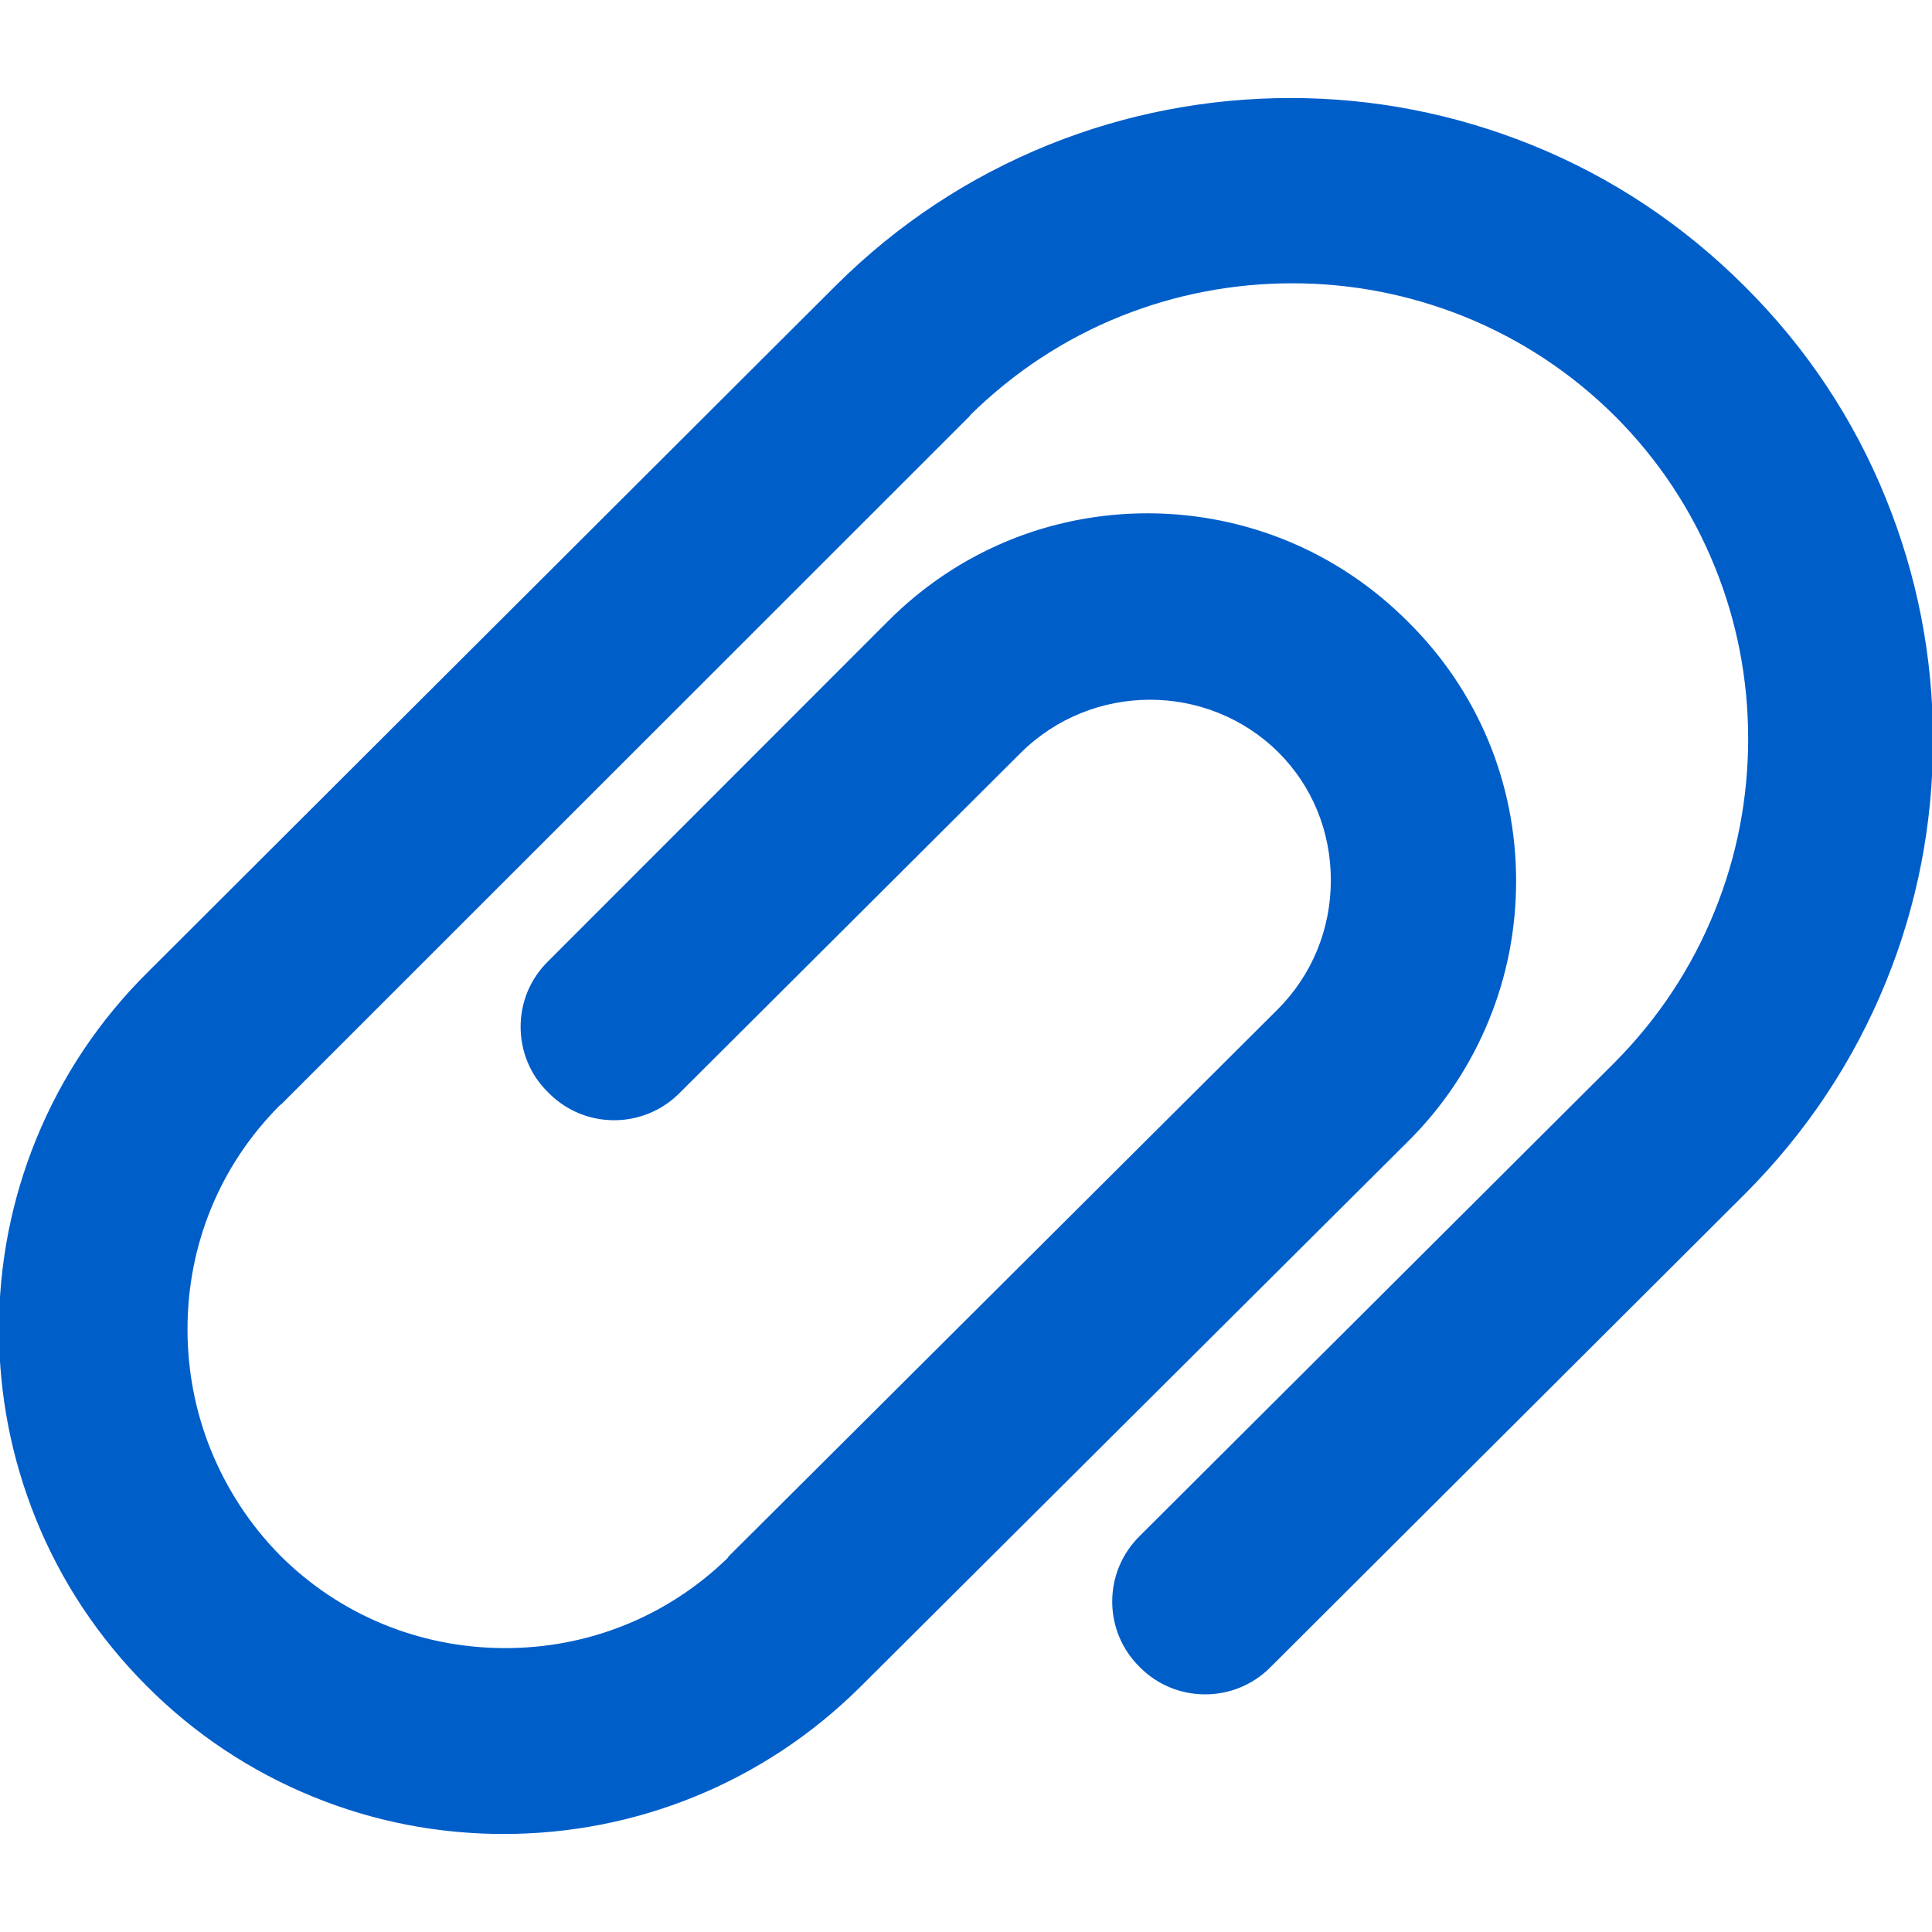
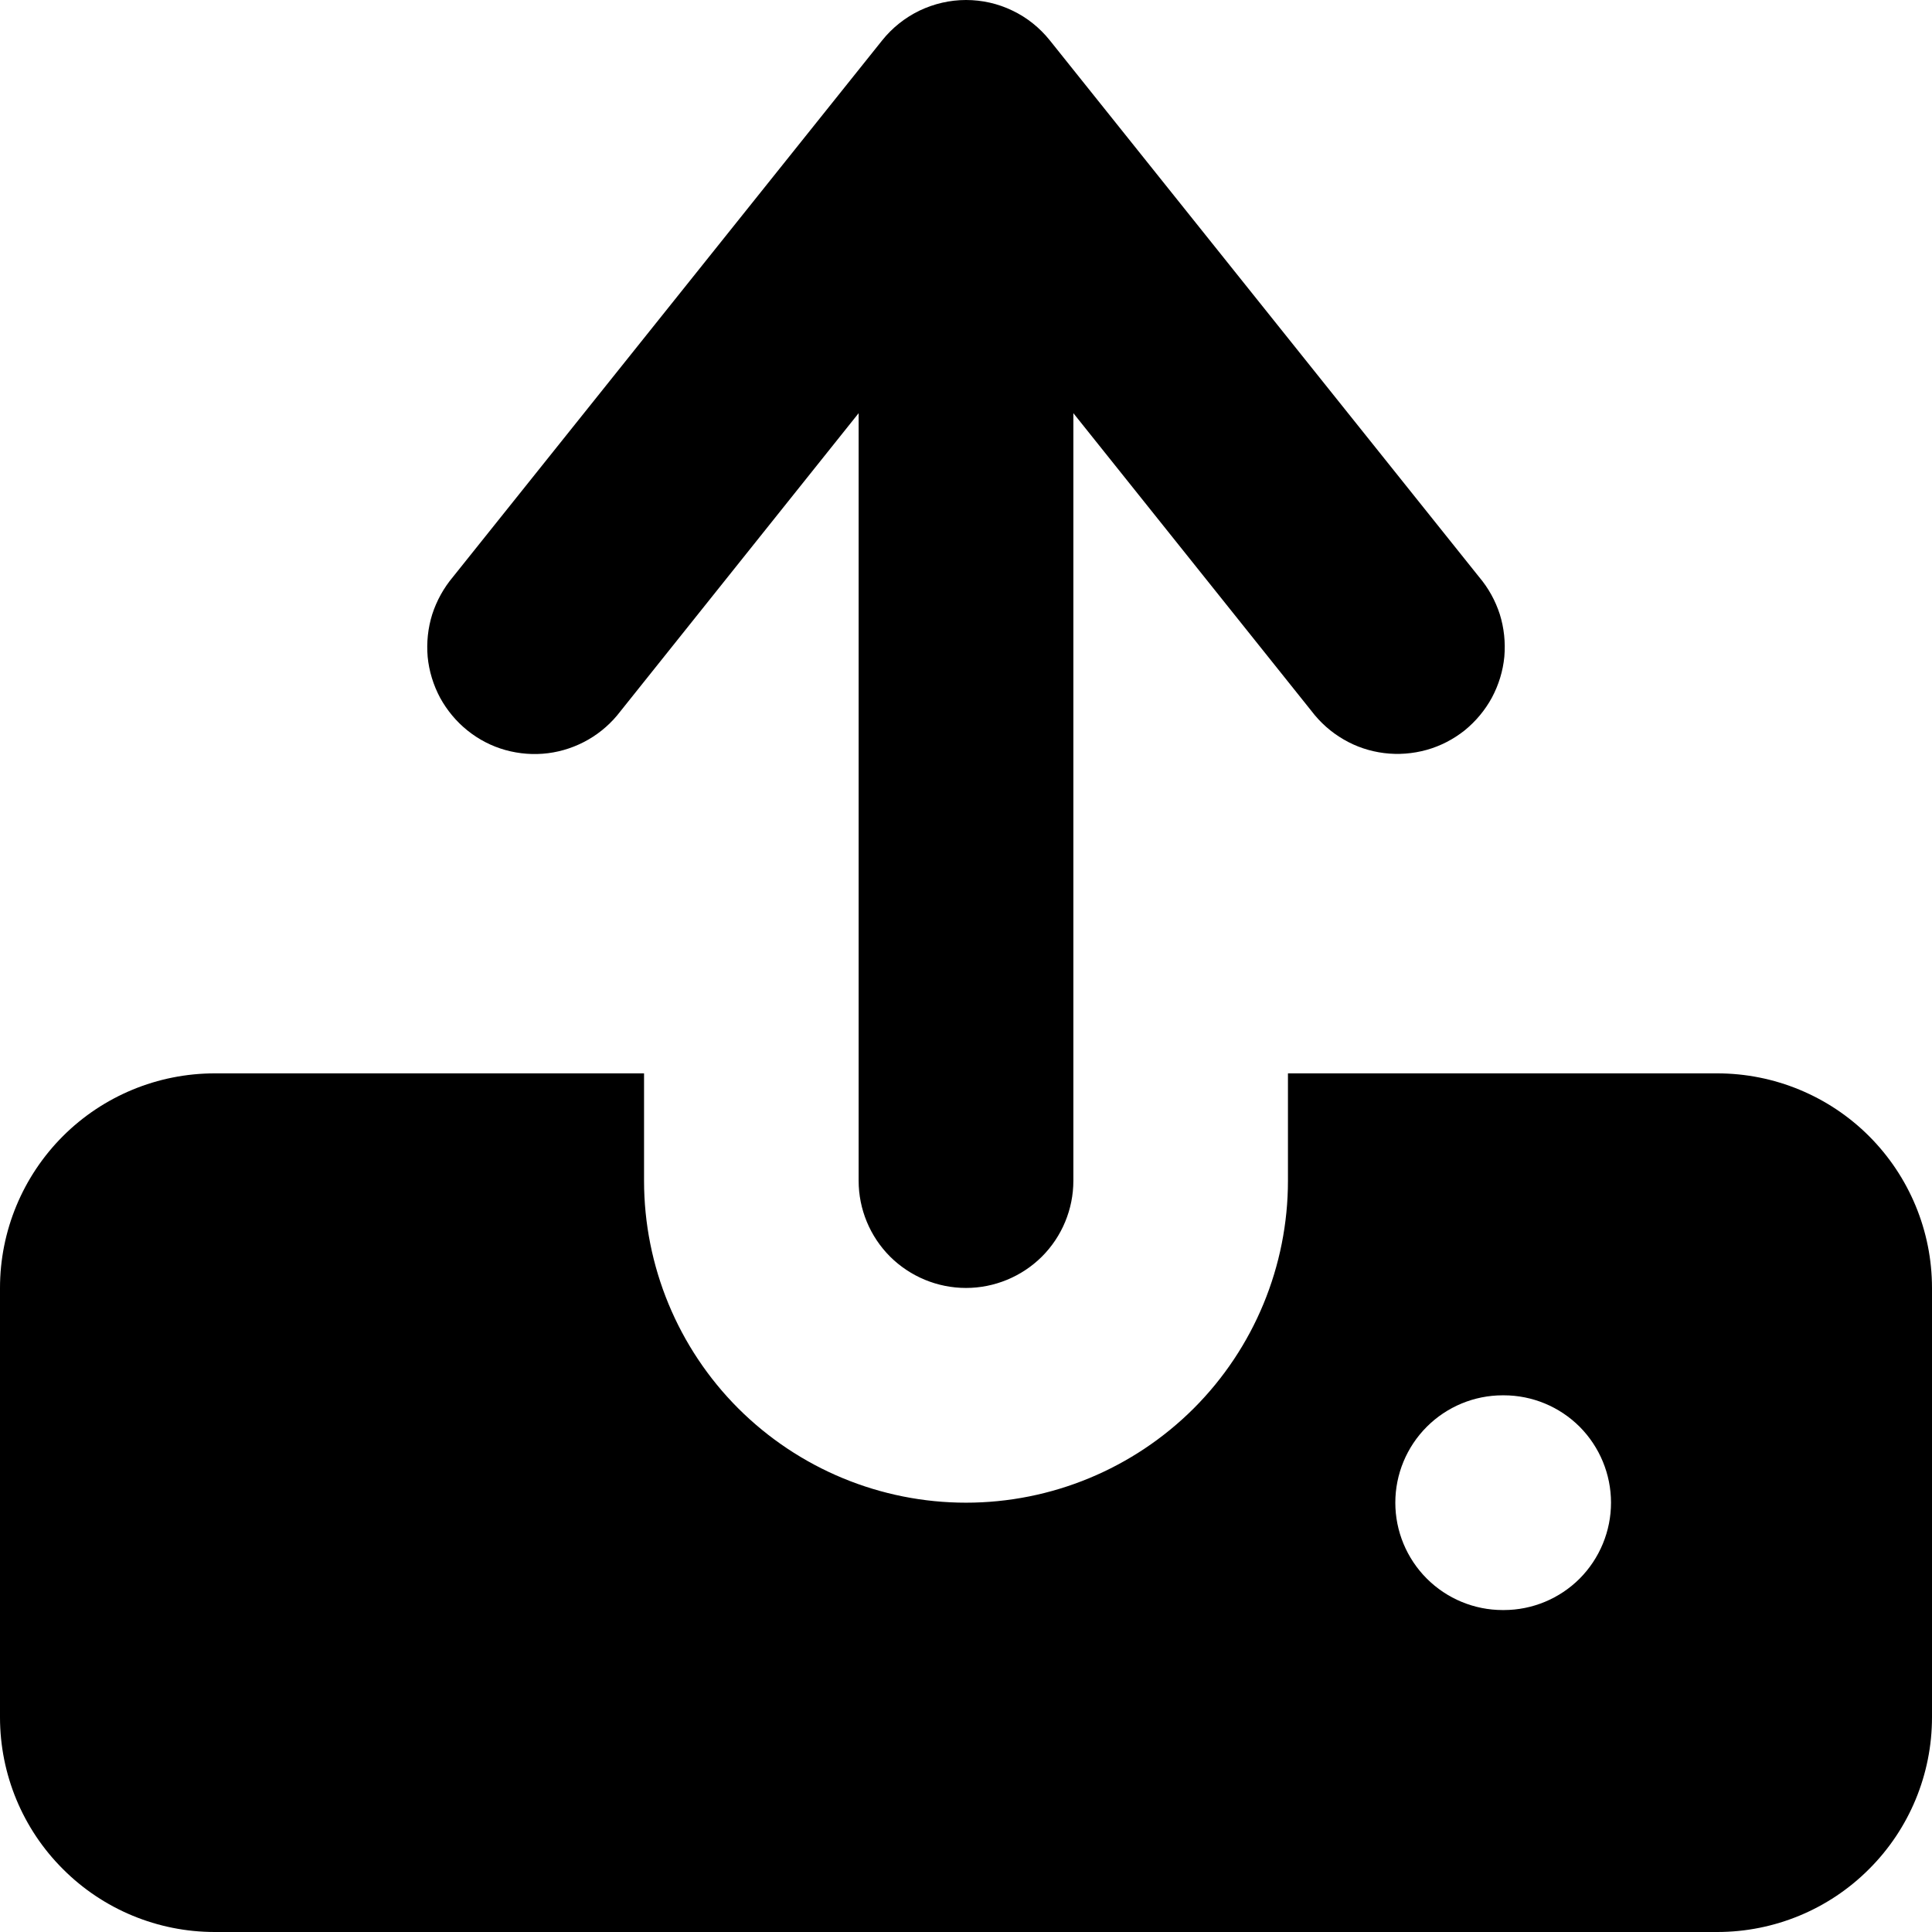
- <svg xmlns="http://www.w3.org/2000/svg" fill="#005EC9" version="1.1" id="Capa_1" viewBox="0 0 950 950" xml:space="preserve" stroke="#005EC9">
-   <g id="SVGRepo_bgCarrier" stroke-width="0" />
-   <g id="SVGRepo_tracerCarrier" stroke-linecap="round" stroke-linejoin="round" />
-   <g id="SVGRepo_iconCarrier">
-     <g>
-       <path d="M857.7,141.3c-30.1-30.1-65.1-53.5-104.3-69.4c-37.8-15.3-77.7-23.2-118.7-23.2c-40.9,0-80.9,7.7-118.7,22.9 c-39.1,15.8-74.2,38.9-104.3,68.8L73.1,478.3C49.3,501.9,30.9,529.4,18.3,560.2C6.2,589.9,0,621.3,0,653.6 C0,685.7,6.1,717,18.1,746.7c12.4,30.7,30.7,58.2,54.3,81.899c23.6,23.7,51.2,42,81.9,54.5c29.7,12.101,61.1,18.2,93.3,18.2 c32.2,0,63.6-6.1,93.3-18.1c30.8-12.5,58.399-30.8,82.1-54.4l269.101-268c17.3-17.2,30.6-37.3,39.699-59.7 c8.801-21.6,13.2-44.5,13.2-67.899c0-48.2-18.8-93.2-52.899-127c-34-34.2-79.2-53.1-127.301-53.3c-48.199-0.1-93.5,18.6-127.6,52.7 L269.6,473.3c-8.5,8.5-13.1,19.7-13.1,31.601c0,11.899,4.6,23.199,13.1,31.6l0.7,0.7c17.4,17.5,45.8,17.5,63.3,0.1l168-167.5 c35.1-34.8,92.1-35,127.199-0.399c16.9,16.8,26.101,39.3,26.101,63.399c0,24.3-9.4,47.101-26.5,64.101l-269,268 c-0.5,0.5-0.9,0.899-1.2,1.5c-29.7,28.899-68.9,44.699-110.5,44.5c-41.9-0.2-81.2-16.5-110.6-46c-14.7-15-26.1-32.5-34-52 C95.5,694,91.7,674,91.7,653.6c0-41.8,16.1-80.899,45.4-110.3c0.4-0.3,0.7-0.6,1.1-0.899l337.9-337.8c0.3-0.3,0.6-0.7,0.899-1.1 c21.4-21,46.3-37.4,74-48.5c27-10.8,55.4-16.2,84.601-16.2c29.199,0,57.699,5.6,84.6,16.4c27.9,11.3,52.9,27.8,74.3,49.1 c21.4,21.4,37.9,46.4,49.2,74.3c10.9,26.9,16.4,55.4,16.4,84.6c0,29.3-5.5,57.9-16.5,85c-11.301,28-28,53.2-49.5,74.8l-233.5,232.8 c-8.5,8.5-13.2,19.7-13.2,31.7s4.7,23.2,13.1,31.6l0.5,0.5c17.4,17.4,45.8,17.4,63.2,0L857.5,586.9 C887.601,556.8,911,521.7,926.9,482.6C942.3,444.8,950,404.9,950,363.9c0-40.9-7.8-80.8-23.1-118.5 C911.101,206.3,887.8,171.3,857.7,141.3z" />
-     </g>
-   </g>
+ <svg xmlns="http://www.w3.org/2000/svg" width="14" height="14" viewBox="0 0 14 14" fill="none">
+   <path fill-rule="evenodd" clip-rule="evenodd" d="M7 0C7.117 7.2808e-05 7.232 0.026 7.337 0.077C7.442 0.127 7.534 0.201 7.607 0.292L10.718 4.181C10.785 4.26 10.836 4.352 10.868 4.451C10.899 4.55 10.91 4.655 10.901 4.759C10.891 4.863 10.86 4.963 10.811 5.055C10.761 5.147 10.694 5.227 10.613 5.293C10.531 5.358 10.438 5.406 10.338 5.434C10.237 5.462 10.132 5.47 10.029 5.457C9.926 5.444 9.826 5.411 9.736 5.358C9.646 5.306 9.567 5.236 9.504 5.153L7.778 2.994V8.556C7.778 8.762 7.696 8.96 7.55 9.106C7.404 9.251 7.206 9.333 7 9.333C6.794 9.333 6.596 9.251 6.45 9.106C6.304 8.96 6.222 8.762 6.222 8.556V2.994L4.496 5.154C4.433 5.237 4.354 5.307 4.264 5.359C4.174 5.411 4.074 5.445 3.971 5.458C3.868 5.471 3.763 5.463 3.662 5.435C3.562 5.407 3.469 5.359 3.387 5.293C3.306 5.228 3.239 5.147 3.189 5.056C3.14 4.964 3.109 4.863 3.099 4.76C3.09 4.656 3.101 4.551 3.132 4.452C3.164 4.353 3.215 4.261 3.282 4.181L6.393 0.292C6.466 0.201 6.558 0.128 6.663 0.077C6.768 0.027 6.883 0 7 0ZM4.667 8.556V7.778H1.556C1.143 7.778 0.747 7.942 0.456 8.233C0.164 8.525 0 8.921 0 9.333V12.444C0 12.857 0.164 13.253 0.456 13.544C0.747 13.836 1.143 14 1.556 14H12.444C12.857 14 13.253 13.836 13.544 13.544C13.836 13.253 14 12.857 14 12.444V9.333C14 8.921 13.836 8.525 13.544 8.233C13.253 7.942 12.857 7.778 12.444 7.778H9.333V8.556C9.333 9.174 9.088 9.768 8.65 10.206C8.212 10.643 7.619 10.889 7 10.889C6.381 10.889 5.788 10.643 5.35 10.206C4.912 9.768 4.667 9.174 4.667 8.556ZM10.889 10.111C10.683 10.111 10.485 10.193 10.339 10.339C10.193 10.485 10.111 10.683 10.111 10.889C10.111 11.095 10.193 11.293 10.339 11.439C10.485 11.585 10.683 11.667 10.889 11.667H10.897C11.103 11.667 11.301 11.585 11.447 11.439C11.592 11.293 11.674 11.095 11.674 10.889C11.674 10.683 11.592 10.485 11.447 10.339C11.301 10.193 11.103 10.111 10.897 10.111H10.889Z" fill="black" />
</svg>
